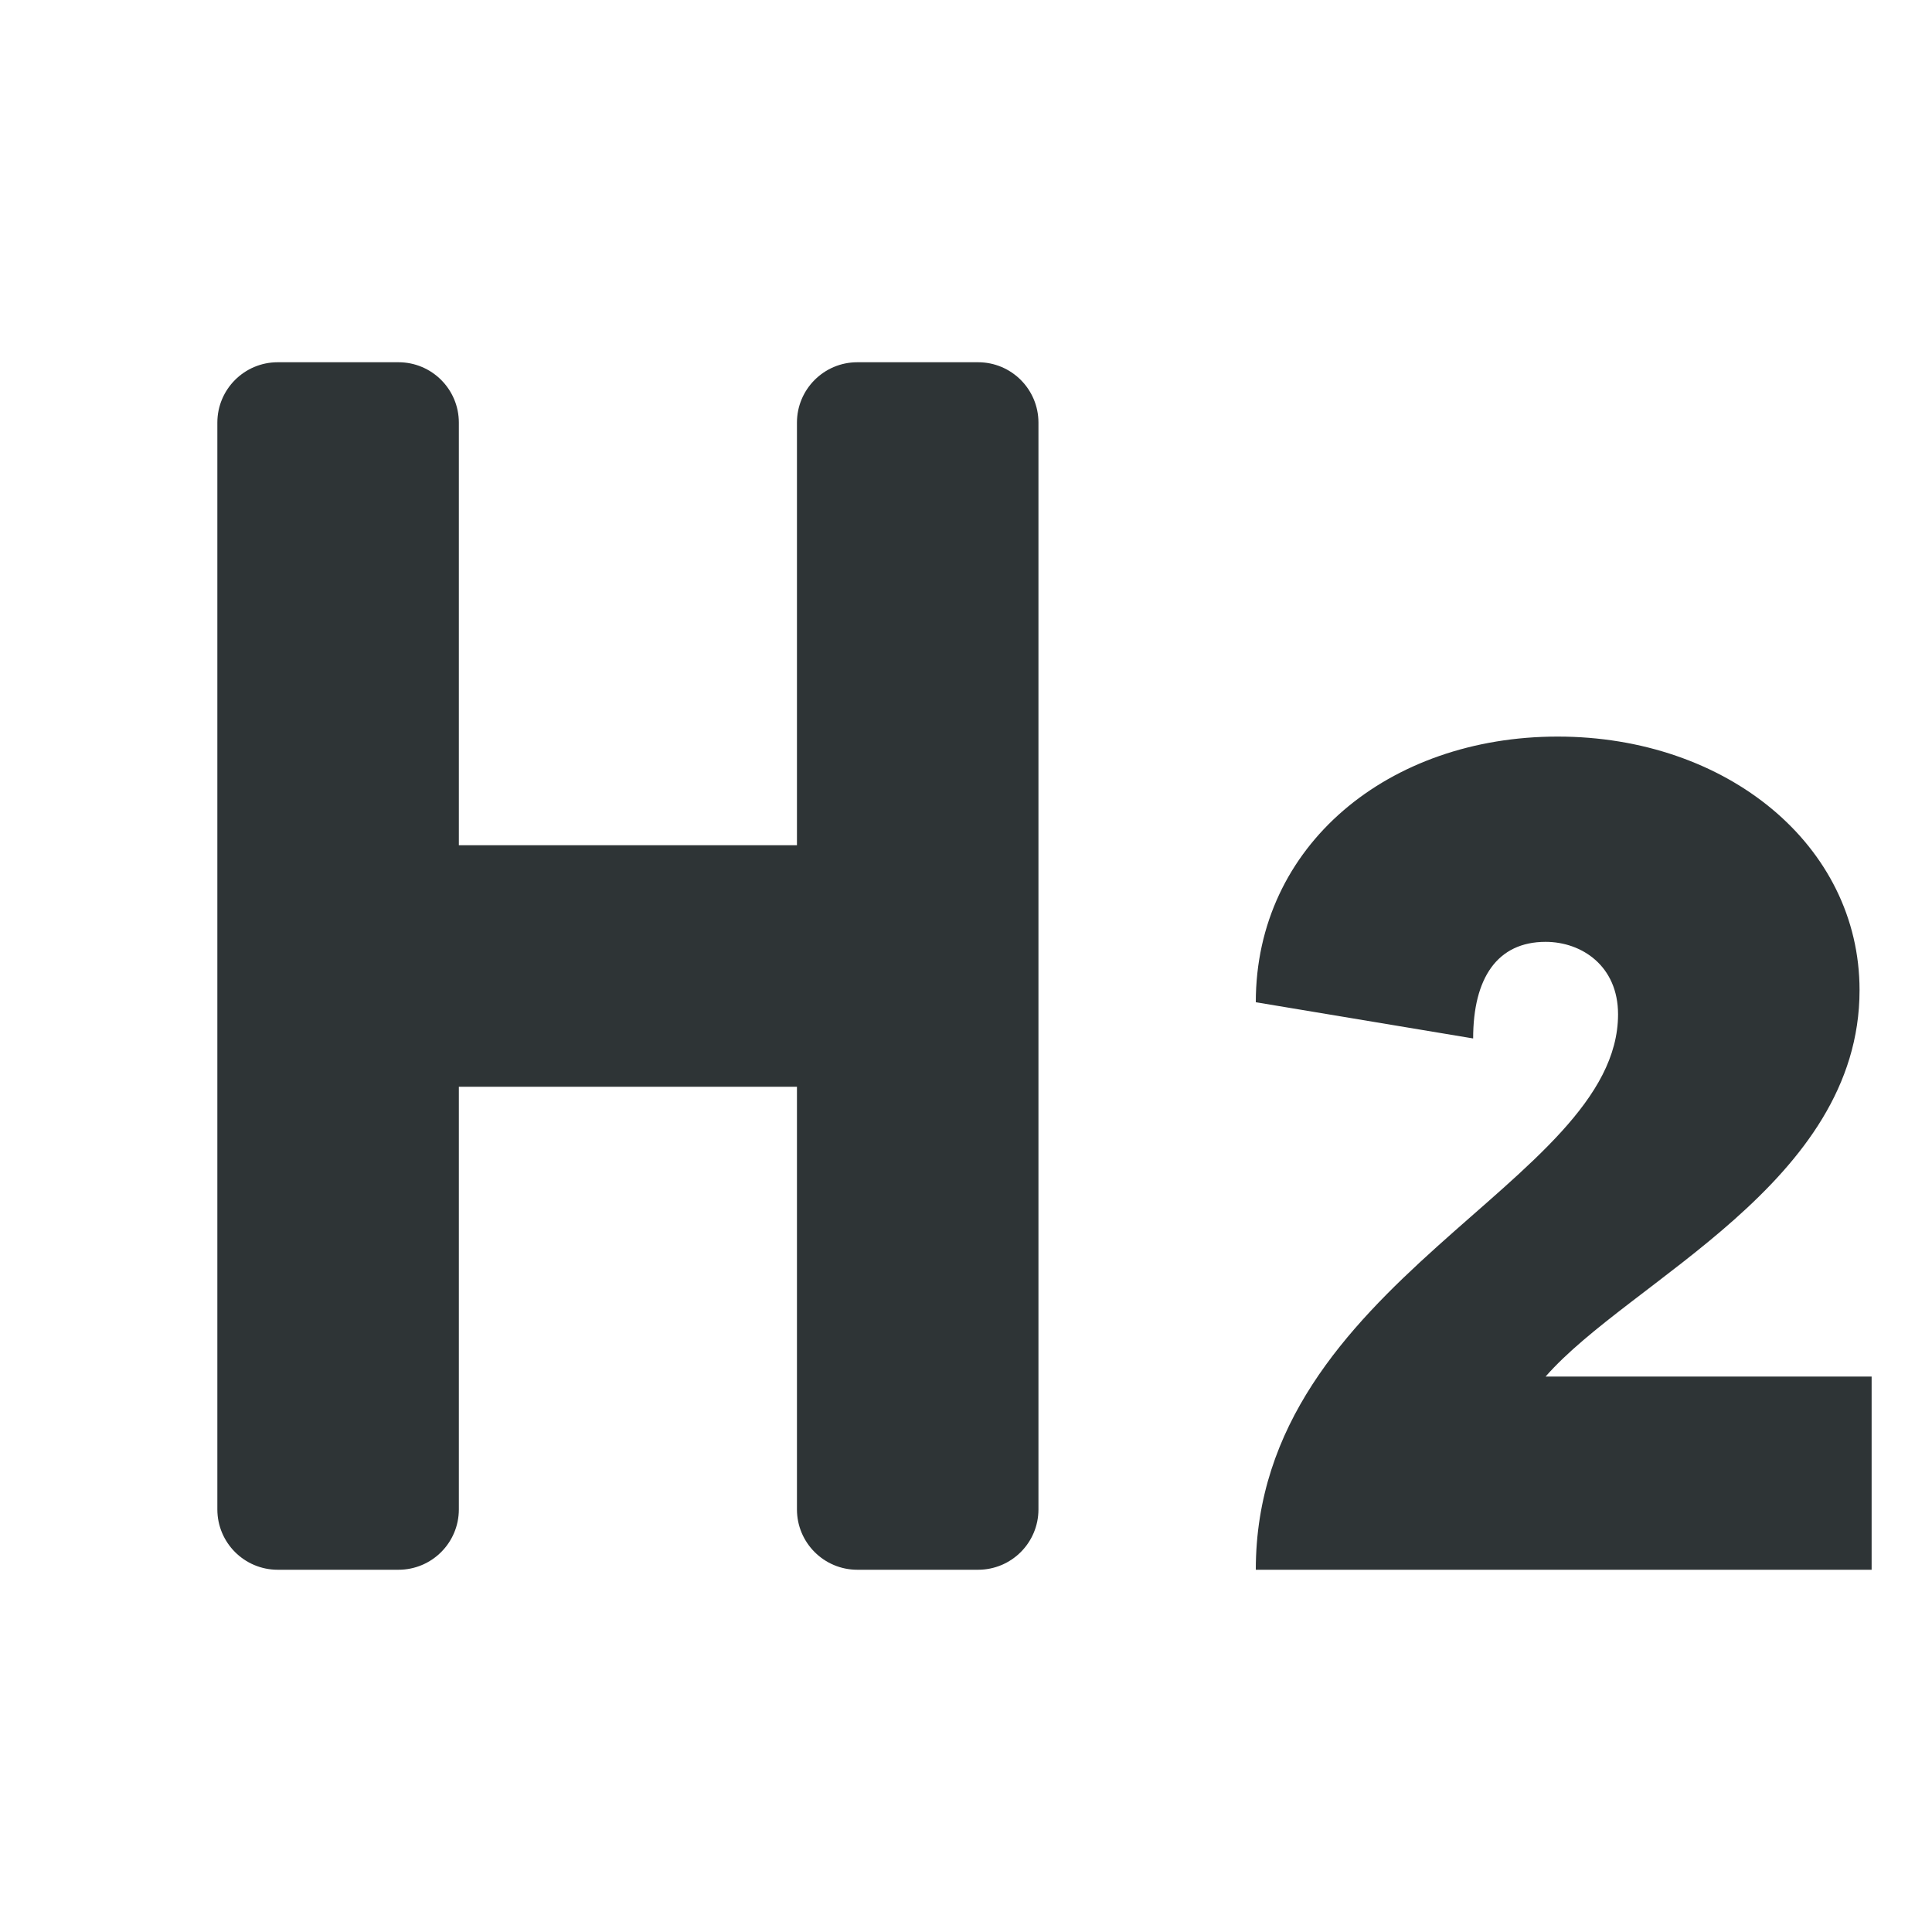
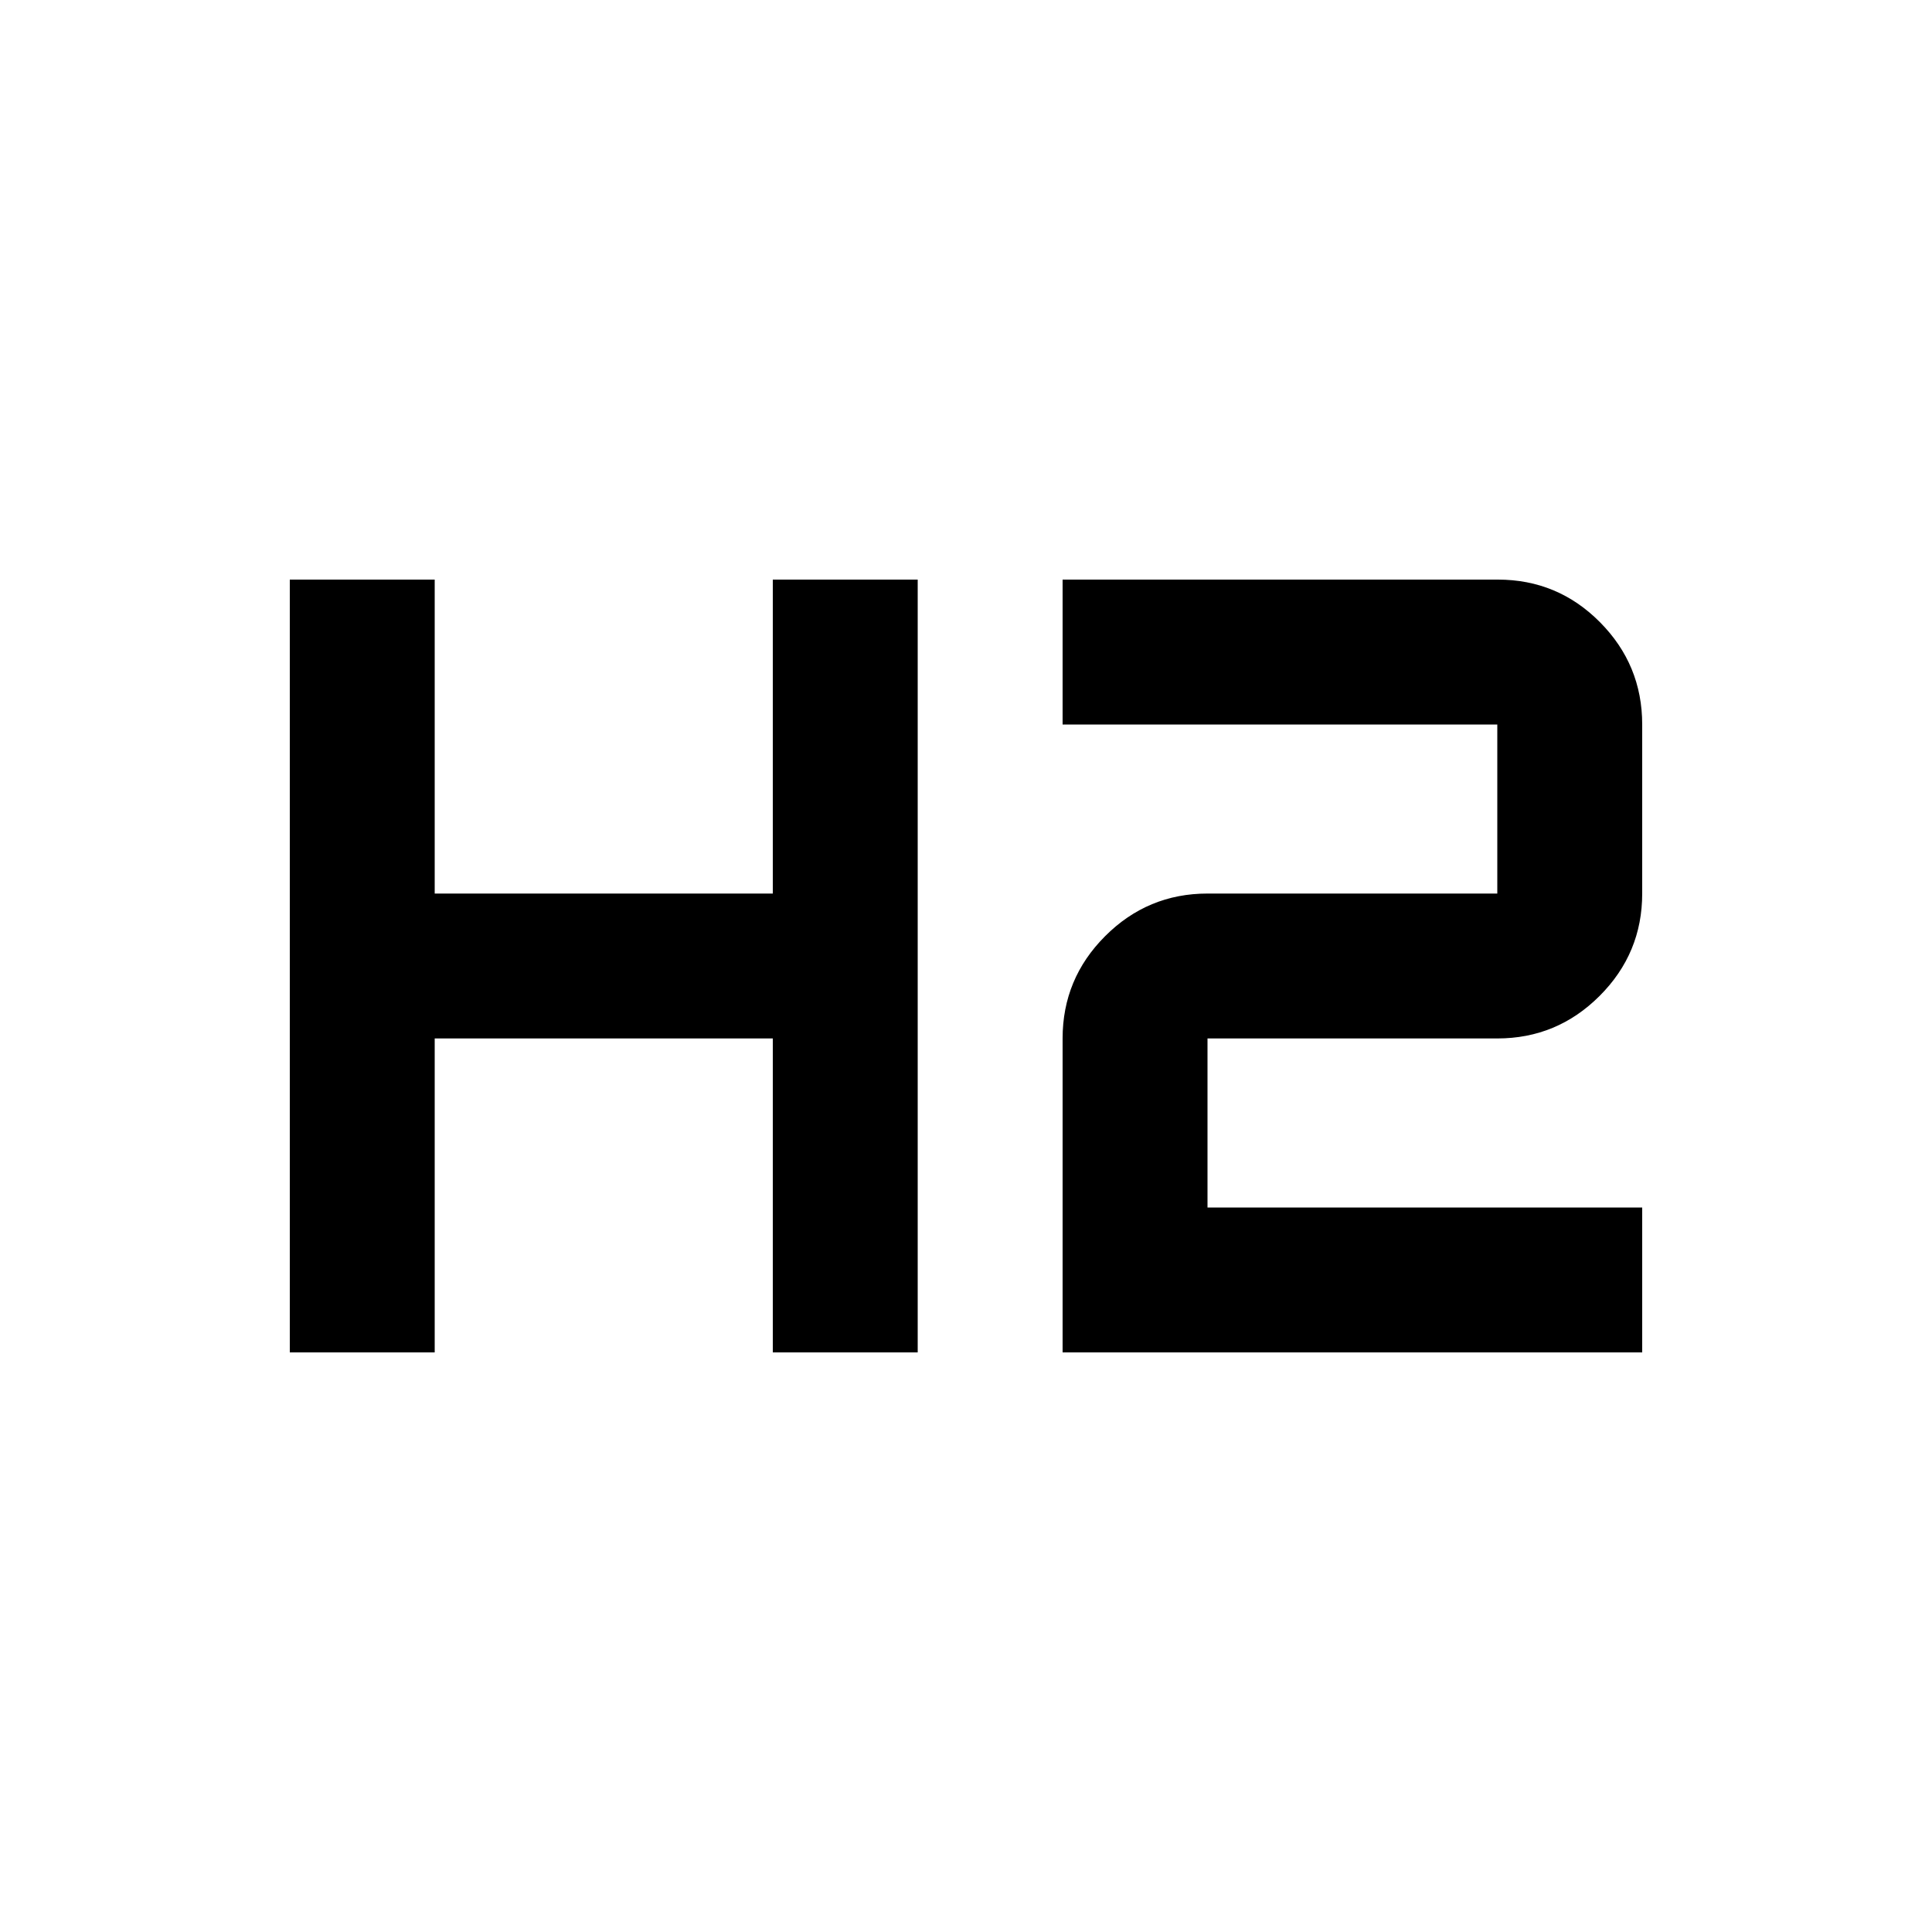
- <svg xmlns="http://www.w3.org/2000/svg" height="16px" viewBox="0 0 16 16" width="16px">
-   <rect x="1.8" y="3" width="2" height="10" rx="0.5" fill="#2e3436" />
-   <rect x="6.6" y="3" width="2" height="10" rx="0.5" fill="#2e3436" />
-   <rect x="3.2" y="7" width="4.2" height="2" rx="0.5" fill="#2e3436" />
-   <path d="m 10.4 8.3 c 0 -1.3 1.1 -2.2 2.5 -2.2 c 1.4 0 2.5 0.9 2.5 2.1 c 0 1.6 -1.9 2.4 -2.6 3.2 h 2.7 v 1.6 h -5.1 c 0 -2.4 3 -3.2 3 -4.6 c 0 -0.4 -0.3 -0.6 -0.6 -0.6 c -0.4 0 -0.6 0.3 -0.6 0.8 z" fill="#2e3436" />
+ <svg xmlns="http://www.w3.org/2000/svg" width="16" height="16" fill="#000000" viewBox="0 -960 960 960">
+   <path d="M144-288v-384h72v156h168v-156h72v384h-72v-156H216v156h-72Zm384 0v-156q0-29.7 21.15-50.85Q570.3-516 600-516h144v-84H528v-72h216.26Q774-672 795-650.85q21 21.15 21 50.85v84q0 29.7-21.15 50.85Q773.7-444 744-444H600v84h216v72H528Z" />
</svg>
